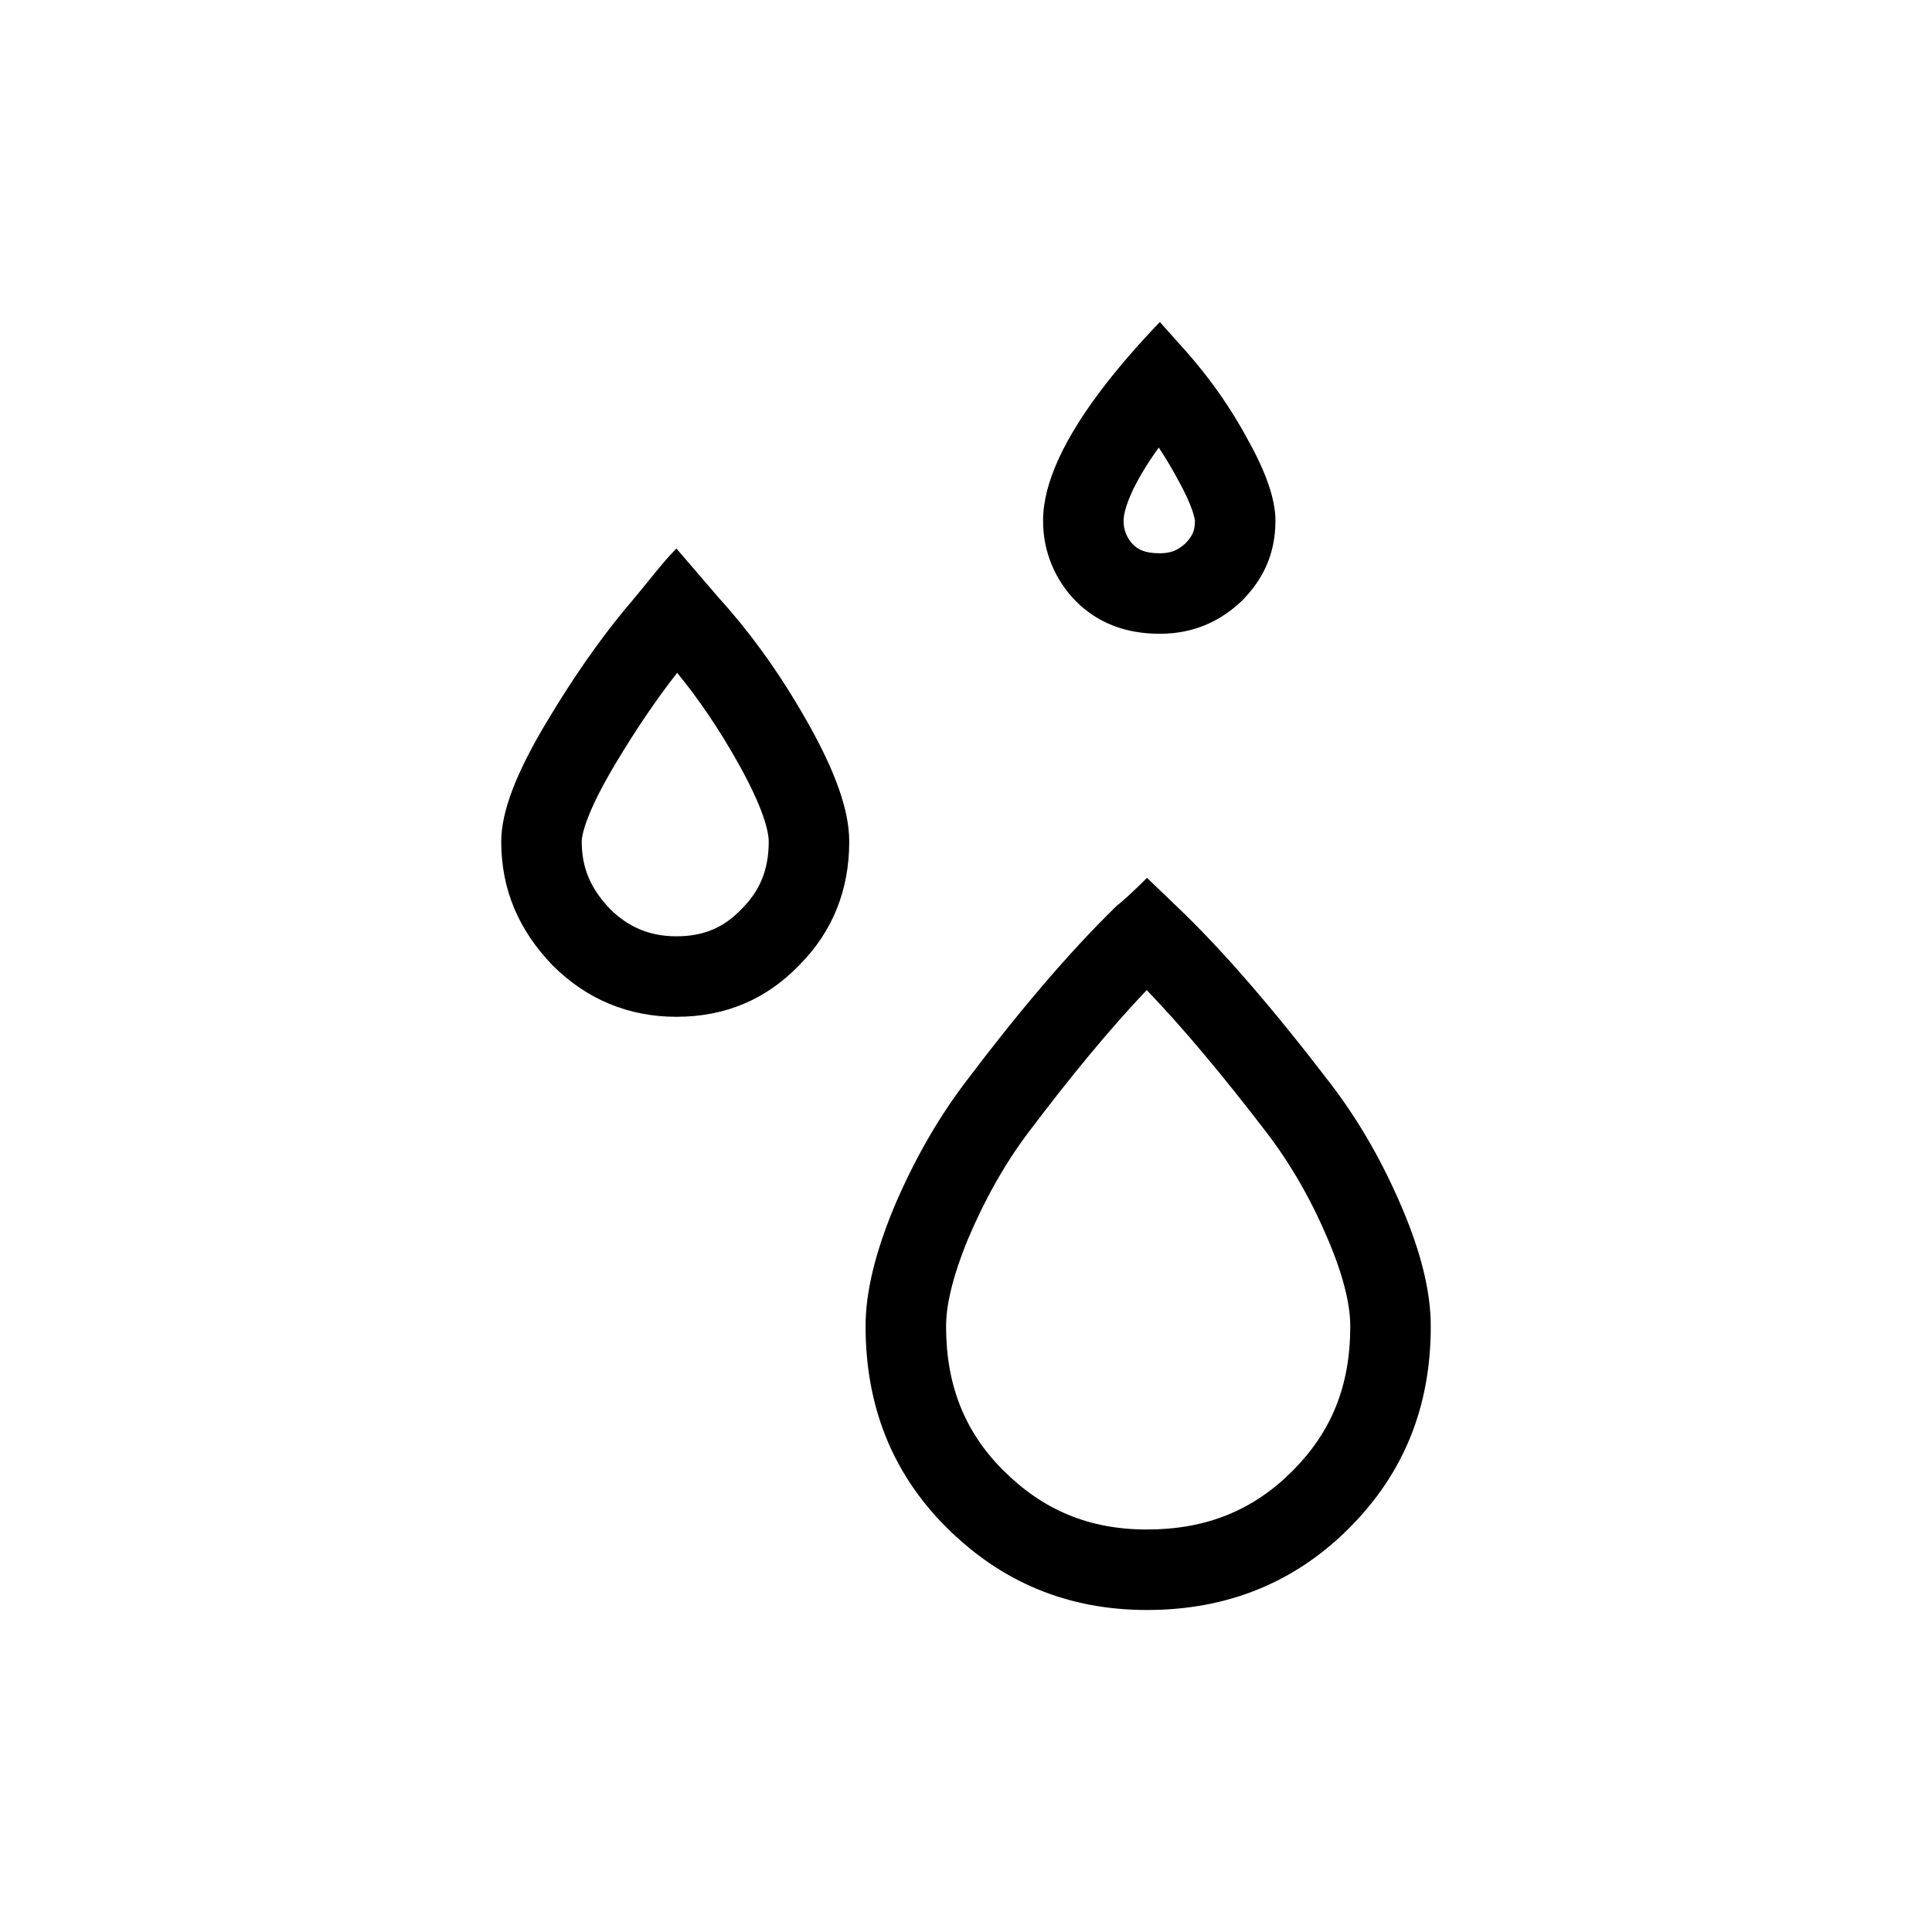
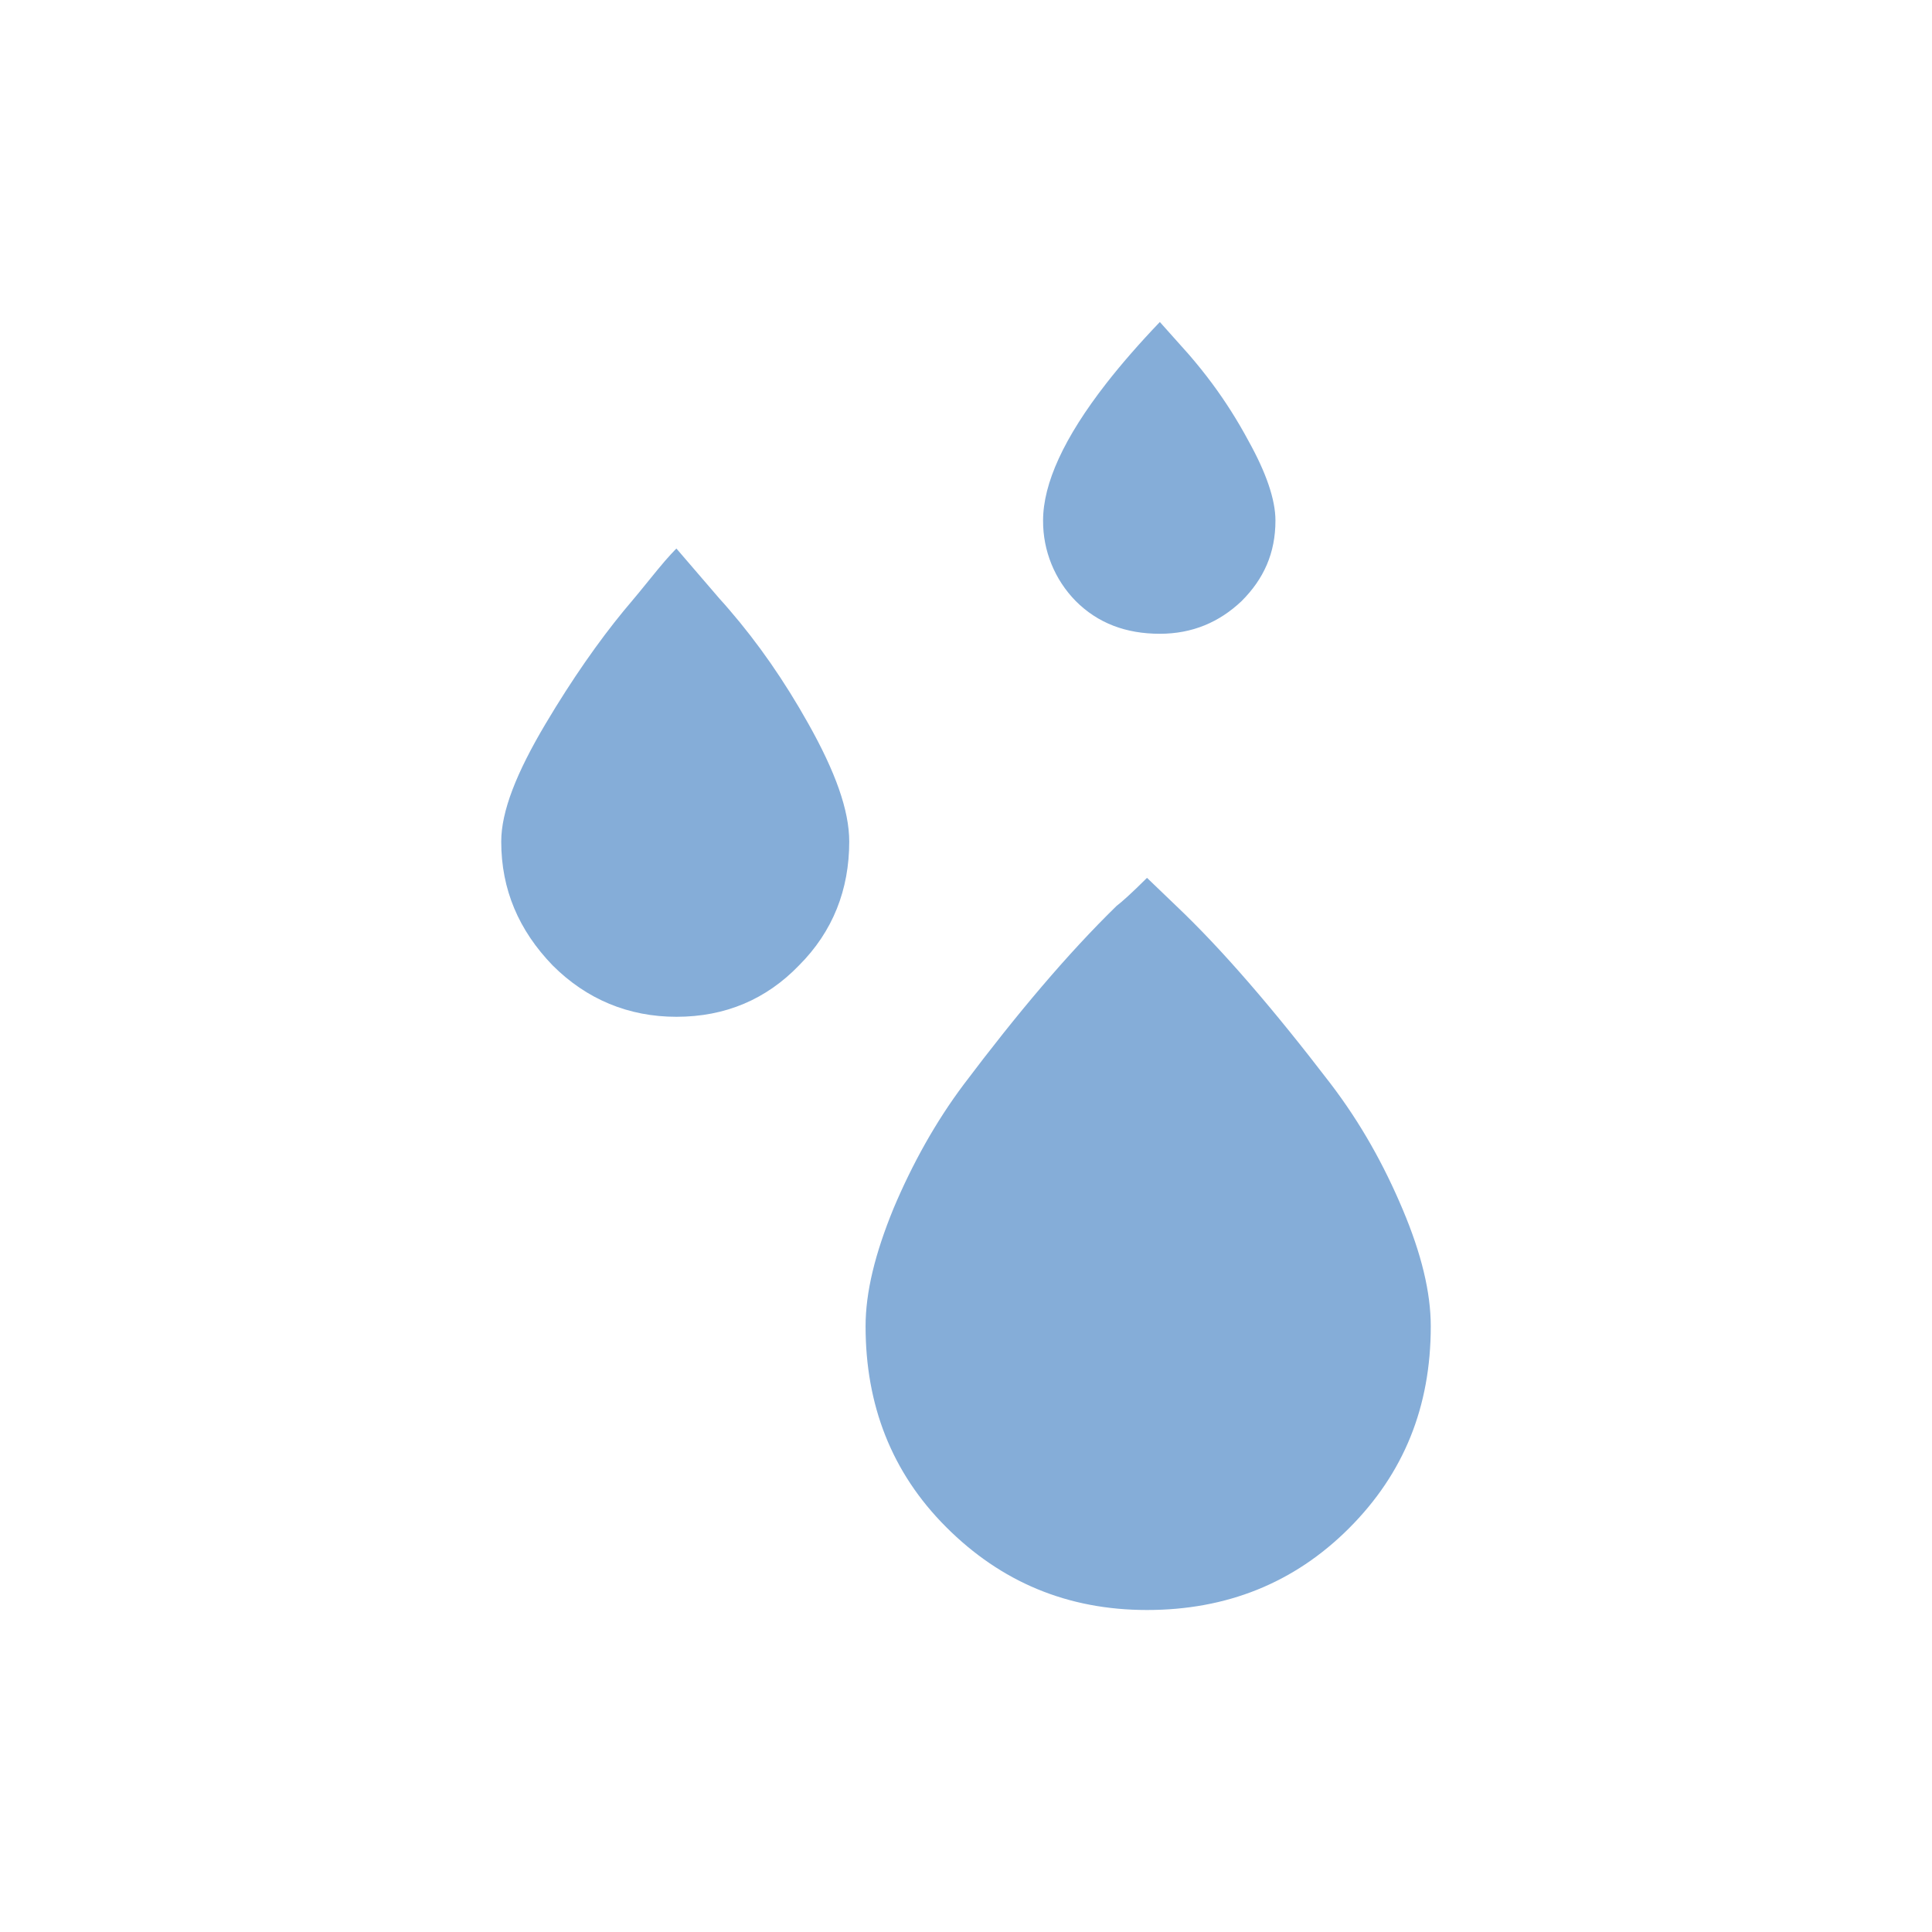
- <svg xmlns="http://www.w3.org/2000/svg" width="48" height="48" viewBox="0 0 48 48" fill="none">
-   <path fill-rule="evenodd" clip-rule="evenodd" d="M16.805 13.628C16.776 13.657 16.602 13.831 16.341 14.15C16.263 14.245 16.188 14.338 16.116 14.426C15.947 14.634 15.796 14.82 15.674 14.963C15.615 15.031 15.556 15.102 15.497 15.174C14.879 15.926 14.217 16.868 13.556 17.98C12.831 19.199 12.453 20.156 12.453 20.91C12.453 22.1 12.889 23.115 13.73 23.985C14.571 24.827 15.616 25.262 16.805 25.262C18.024 25.262 19.039 24.827 19.851 23.985C20.693 23.144 21.099 22.1 21.099 20.91C21.099 20.127 20.751 19.169 20.083 17.98C19.483 16.909 18.835 15.98 18.119 15.149C18.04 15.056 17.96 14.966 17.878 14.876L16.805 13.628ZM15.156 22.583C15.621 23.044 16.155 23.262 16.805 23.262C17.489 23.262 17.982 23.042 18.413 22.596L18.425 22.584L18.437 22.571C18.881 22.127 19.099 21.601 19.099 20.91C19.099 20.659 18.966 20.076 18.339 18.959C17.863 18.11 17.362 17.373 16.824 16.716C16.338 17.335 15.812 18.1 15.274 19.003C14.575 20.177 14.453 20.733 14.453 20.91C14.453 21.542 14.659 22.064 15.156 22.583Z" fill="black" />
-   <path fill-rule="evenodd" clip-rule="evenodd" d="M29.222 22.506L28.497 21.81C28.12 22.187 27.859 22.419 27.742 22.506C26.524 23.695 25.276 25.175 23.942 26.945C23.246 27.873 22.666 28.918 22.201 30.02C21.737 31.151 21.505 32.109 21.505 32.95C21.505 34.894 22.143 36.577 23.507 37.94C24.87 39.304 26.524 40 28.497 40C30.47 40 32.152 39.333 33.516 37.969C34.879 36.606 35.547 34.952 35.547 32.95C35.547 32.109 35.315 31.151 34.85 30.049C34.386 28.947 33.806 27.902 33.052 26.916C31.63 25.059 30.354 23.579 29.222 22.506ZM31.463 28.131C30.354 26.683 29.364 25.507 28.49 24.598C27.564 25.575 26.592 26.752 25.541 28.147C24.957 28.925 24.456 29.82 24.048 30.788C23.64 31.784 23.505 32.468 23.505 32.95C23.505 34.41 23.965 35.569 24.921 36.526C25.911 37.516 27.056 38 28.497 38C29.968 38 31.133 37.523 32.102 36.555C33.073 35.584 33.547 34.446 33.547 32.95C33.547 32.466 33.41 31.783 33.007 30.825C32.6 29.859 32.101 28.965 31.463 28.131Z" fill="black" />
-   <path fill-rule="evenodd" clip-rule="evenodd" d="M27.491 9.518C27.865 9.039 28.307 8.532 28.816 8L29.541 8.812C29.741 9.044 29.934 9.283 30.119 9.533C30.443 9.971 30.744 10.442 31.021 10.959C31.456 11.742 31.688 12.41 31.688 12.932C31.688 13.744 31.398 14.383 30.847 14.934C30.296 15.456 29.628 15.746 28.816 15.746C27.975 15.746 27.278 15.485 26.727 14.934C26.202 14.4 25.91 13.68 25.915 12.932C25.915 12.011 26.436 10.87 27.491 9.518ZM27.915 12.944C27.913 13.161 27.997 13.37 28.148 13.526C28.274 13.65 28.438 13.746 28.816 13.746C29.083 13.746 29.261 13.674 29.452 13.5C29.637 13.309 29.688 13.171 29.688 12.932L29.688 12.936L29.688 12.934C29.686 12.922 29.678 12.845 29.625 12.688C29.56 12.5 29.449 12.249 29.273 11.931L29.265 11.917L29.258 11.904C29.11 11.627 28.954 11.367 28.789 11.119C28.622 11.351 28.48 11.569 28.362 11.771C27.974 12.432 27.915 12.801 27.915 12.932L27.915 12.944Z" fill="black" />
+ <svg xmlns="http://www.w3.org/2000/svg" width="48" height="48" viewBox="0 0 48 48" fill="#85ADD8">
+   <path fill-rule="evenodd" clip-rule="evenodd" d="M28.816 8C28.307 8.532 27.865 9.039 27.491 9.518C26.436 10.87 25.915 12.011 25.915 12.932C25.91 13.68 26.202 14.4 26.727 14.934C27.278 15.485 27.975 15.746 28.816 15.746C29.628 15.746 30.296 15.456 30.847 14.934C31.398 14.383 31.688 13.744 31.688 12.932C31.688 12.41 31.456 11.742 31.021 10.959C30.744 10.442 30.443 9.971 30.119 9.533C29.934 9.283 29.741 9.044 29.541 8.812L28.816 8ZM16.805 13.628C16.776 13.657 16.602 13.831 16.341 14.15C16.263 14.245 16.188 14.338 16.116 14.426C15.947 14.634 15.796 14.82 15.674 14.963C15.615 15.031 15.556 15.102 15.497 15.174C14.879 15.926 14.217 16.868 13.556 17.98C12.831 19.199 12.453 20.156 12.453 20.91C12.453 22.1 12.889 23.115 13.73 23.985C14.571 24.827 15.616 25.262 16.805 25.262C18.024 25.262 19.039 24.827 19.851 23.985C20.693 23.144 21.099 22.1 21.099 20.91C21.099 20.127 20.751 19.169 20.083 17.98C19.483 16.909 18.835 15.98 18.119 15.149C18.04 15.056 17.96 14.966 17.878 14.876L16.805 13.628ZM29.222 22.506L28.497 21.81C28.12 22.187 27.859 22.419 27.742 22.506C26.524 23.695 25.276 25.175 23.942 26.945C23.246 27.873 22.666 28.918 22.201 30.02C21.737 31.151 21.505 32.109 21.505 32.95C21.505 34.894 22.143 36.577 23.507 37.94C24.87 39.304 26.524 40 28.497 40C30.47 40 32.152 39.333 33.516 37.969C34.879 36.606 35.547 34.952 35.547 32.95C35.547 32.109 35.315 31.151 34.85 30.049C34.386 28.947 33.806 27.902 33.052 26.916C31.63 25.059 30.354 23.579 29.222 22.506Z" fill="inherit" />
</svg>
